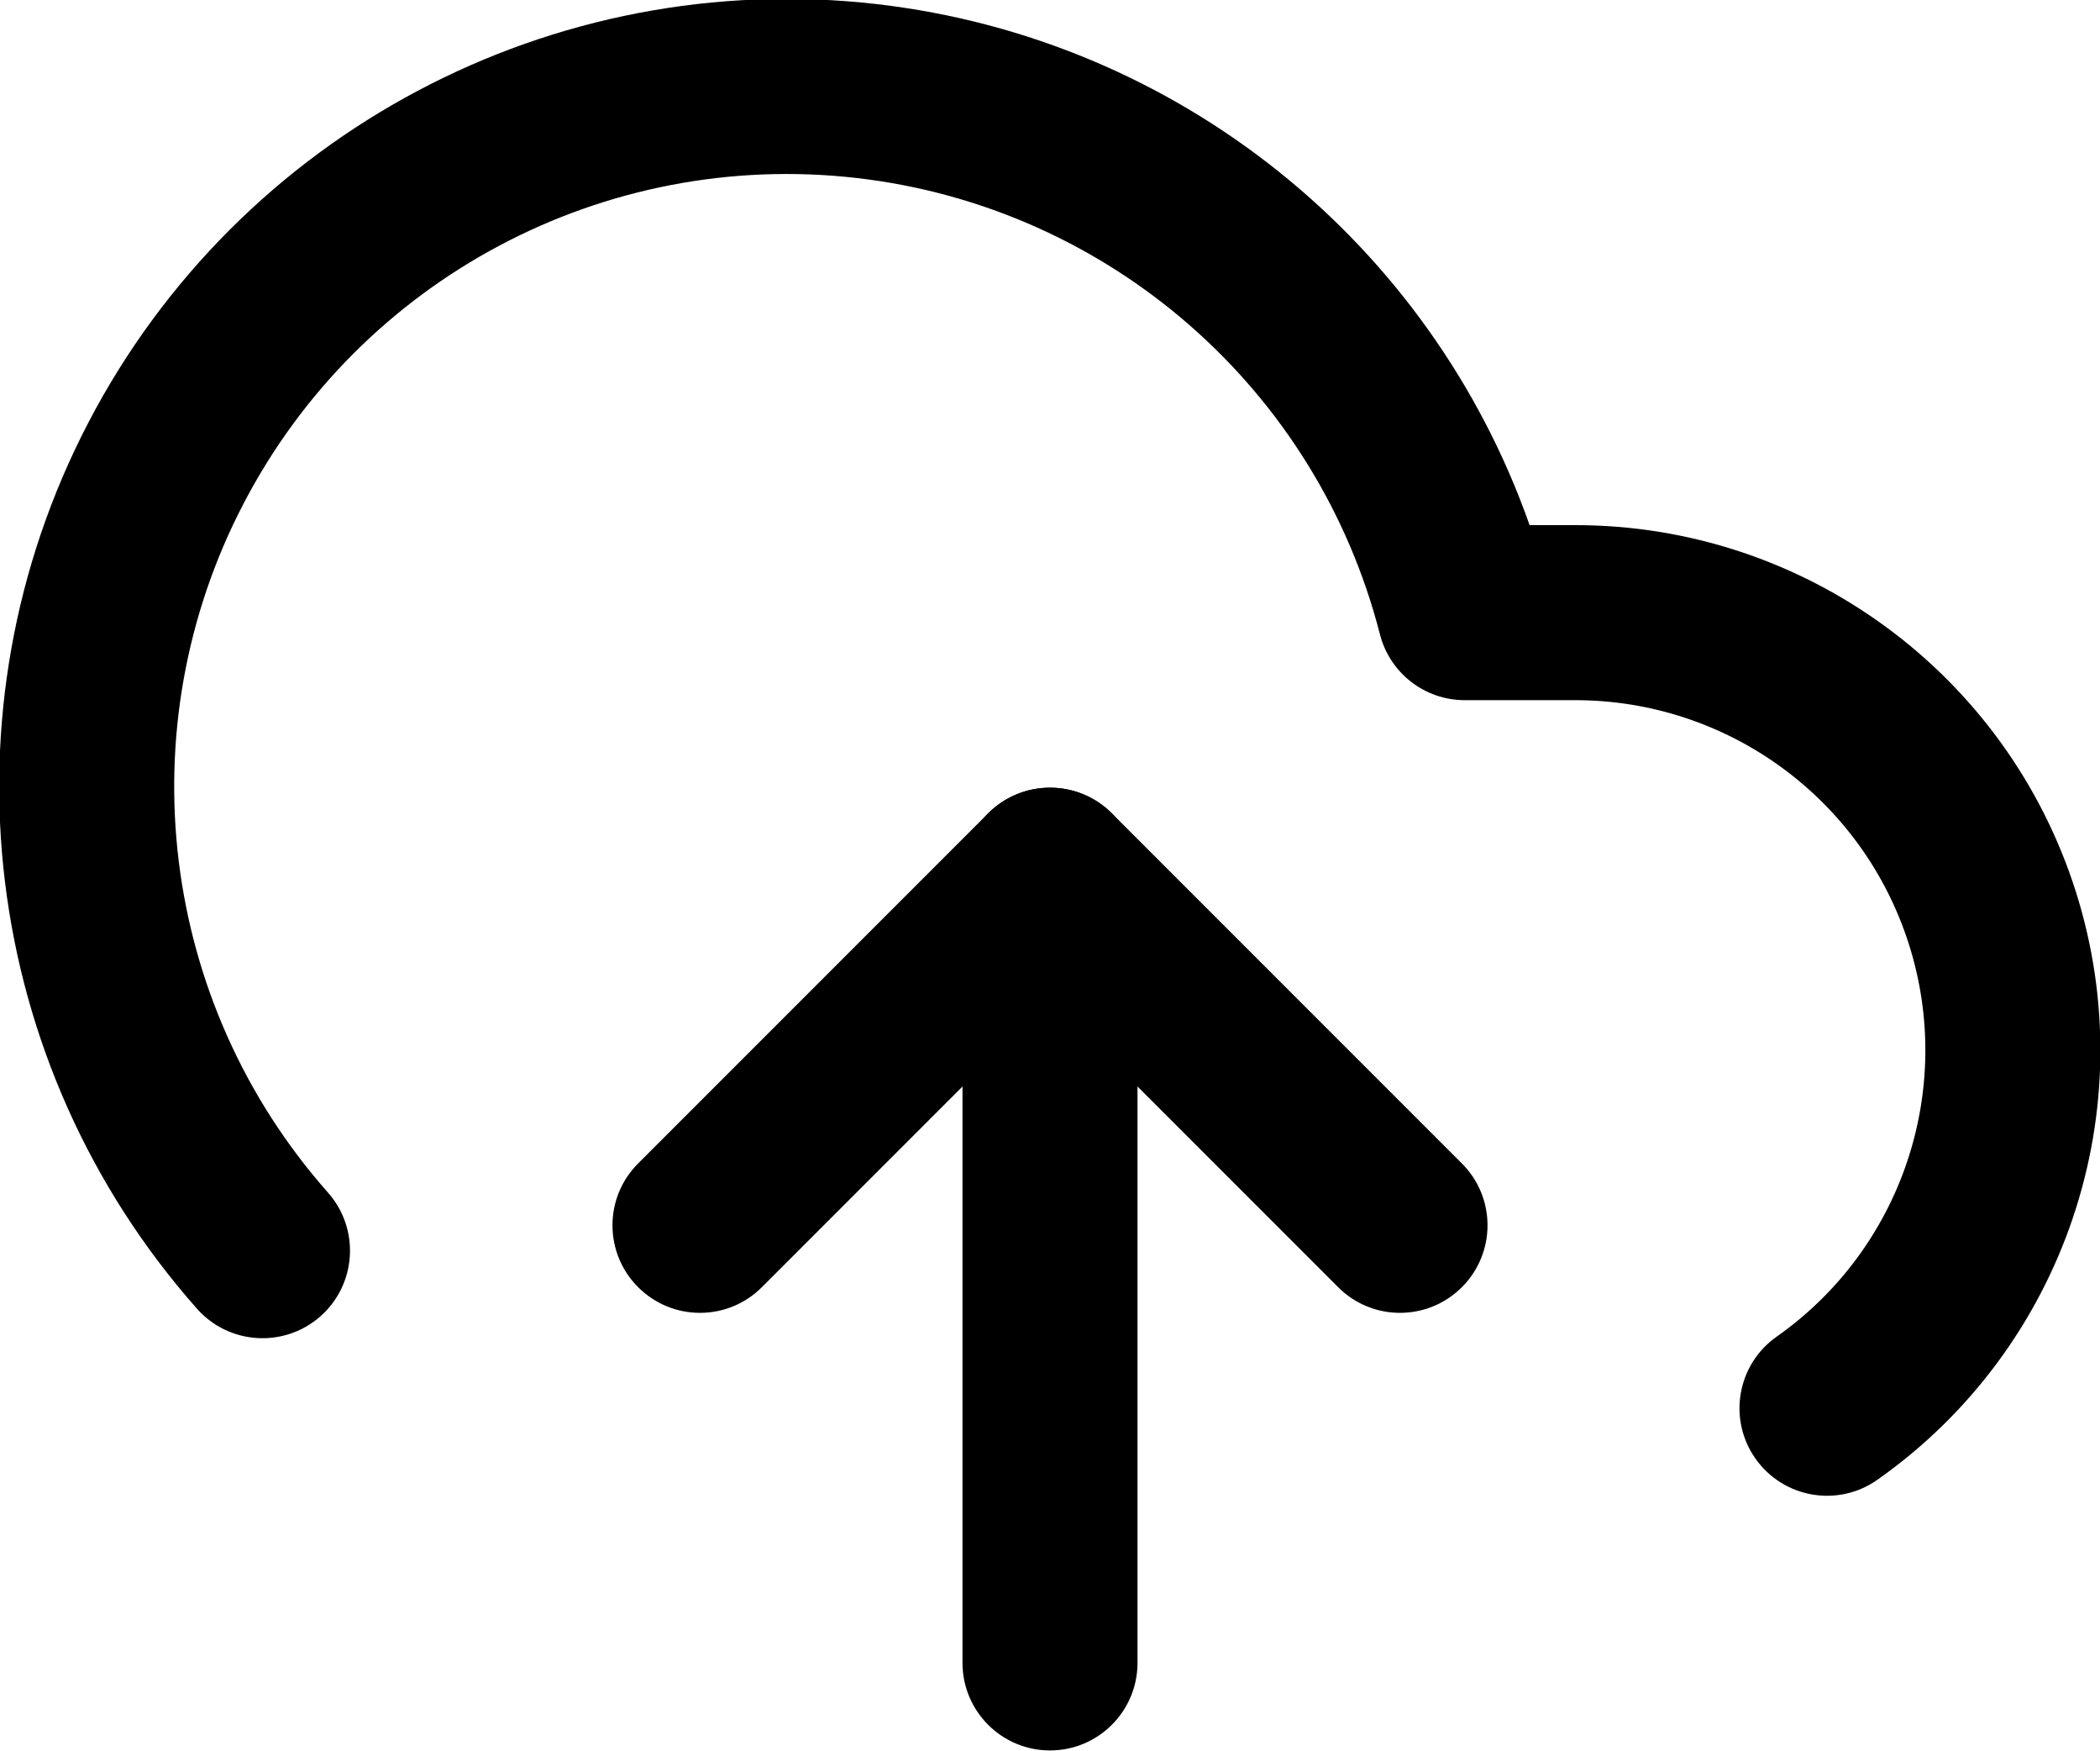
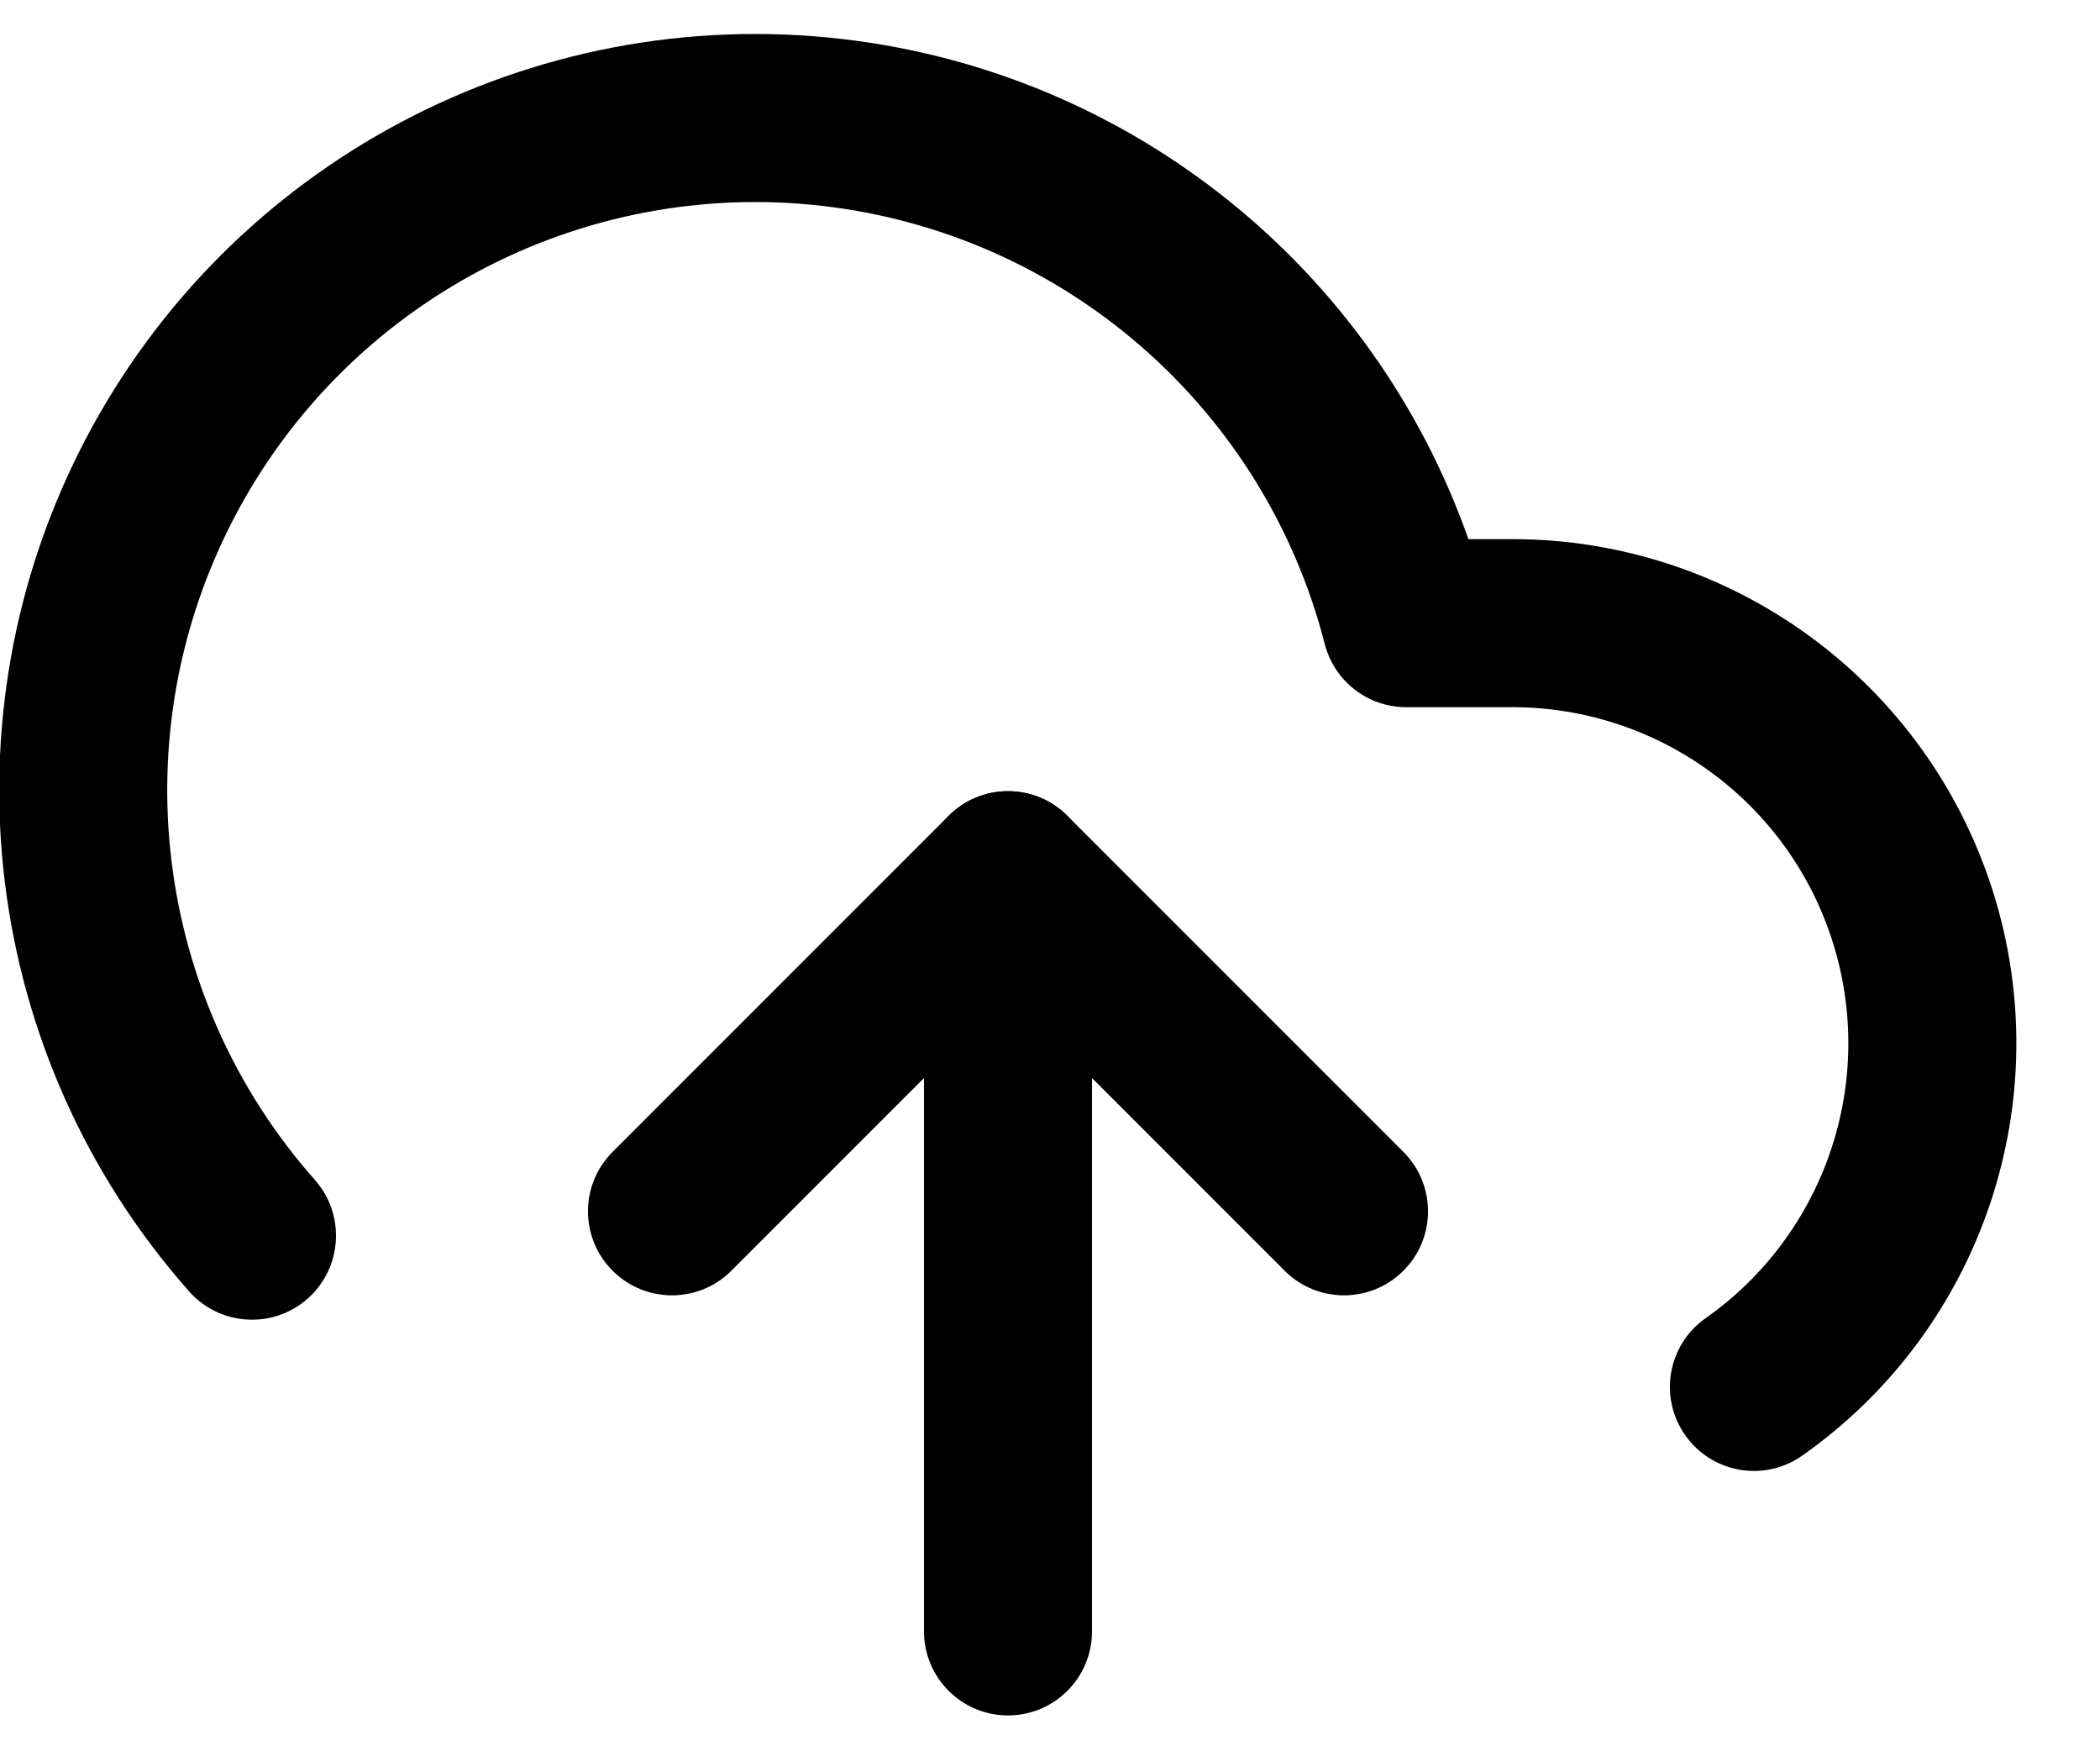
- <svg xmlns="http://www.w3.org/2000/svg" width="24px" height="20px" viewBox="0 0 24 20" version="1.1">
+ <svg xmlns="http://www.w3.org/2000/svg" width="24px" height="20px" viewBox="0 0 25 20" version="1.1">
  <defs />
  <g id="Artboard-5" fill-rule="evenodd" transform="translate(-231, -21)">
    <g id="Group-3" transform="translate(230, 20)" fill-rule="nonzero">
      <g id="Group-2" transform="translate(13, 15.5) scale(1, -1) translate(-13, -15.5) translate(9, 11)">
        <path d="M7.293,4.293 C7.683,3.902 8.317,3.902 8.707,4.293 C9.098,4.683 9.098,5.317 8.707,5.707 L4.707,9.707 C4.317,10.098 3.683,10.098 3.293,9.707 L-0.707,5.707 C-1.098,5.317 -1.098,4.683 -0.707,4.293 C-0.317,3.902 0.317,3.902 0.707,4.293 L4,7.586 L7.293,4.293 Z" id="Shape" />
        <path d="M3,0 C3,-0.552 3.448,-1 4,-1 C4.552,-1 5,-0.552 5,0 L5,9 C5,9.552 4.552,10 4,10 C3.448,10 3,9.552 3,9 L3,0 Z" id="Shape" />
      </g>
      <path d="M18.999,7 C21.617,6.998 23.933,8.693 24.724,11.188 C25.514,13.683 24.596,16.402 22.455,17.908 C22.003,18.226 21.38,18.117 21.062,17.665 C20.744,17.213 20.853,16.59 21.305,16.272 C22.732,15.268 23.344,13.455 22.817,11.792 C22.29,10.128 20.746,8.999 19,9 L17.74,9 C17.283,9 16.885,8.691 16.771,8.249 C16.051,5.44 13.673,3.366 10.792,3.034 C7.911,2.703 5.124,4.181 3.784,6.753 C2.443,9.324 2.827,12.456 4.749,14.627 C5.115,15.041 5.076,15.673 4.663,16.039 C4.249,16.405 3.617,16.366 3.251,15.953 C0.78,13.161 0.287,9.134 2.01,5.828 C3.734,2.522 7.317,0.621 11.021,1.047 C14.463,1.444 17.346,3.774 18.481,7 L18.999,7 Z" id="Shape" />
    </g>
  </g>
</svg>
